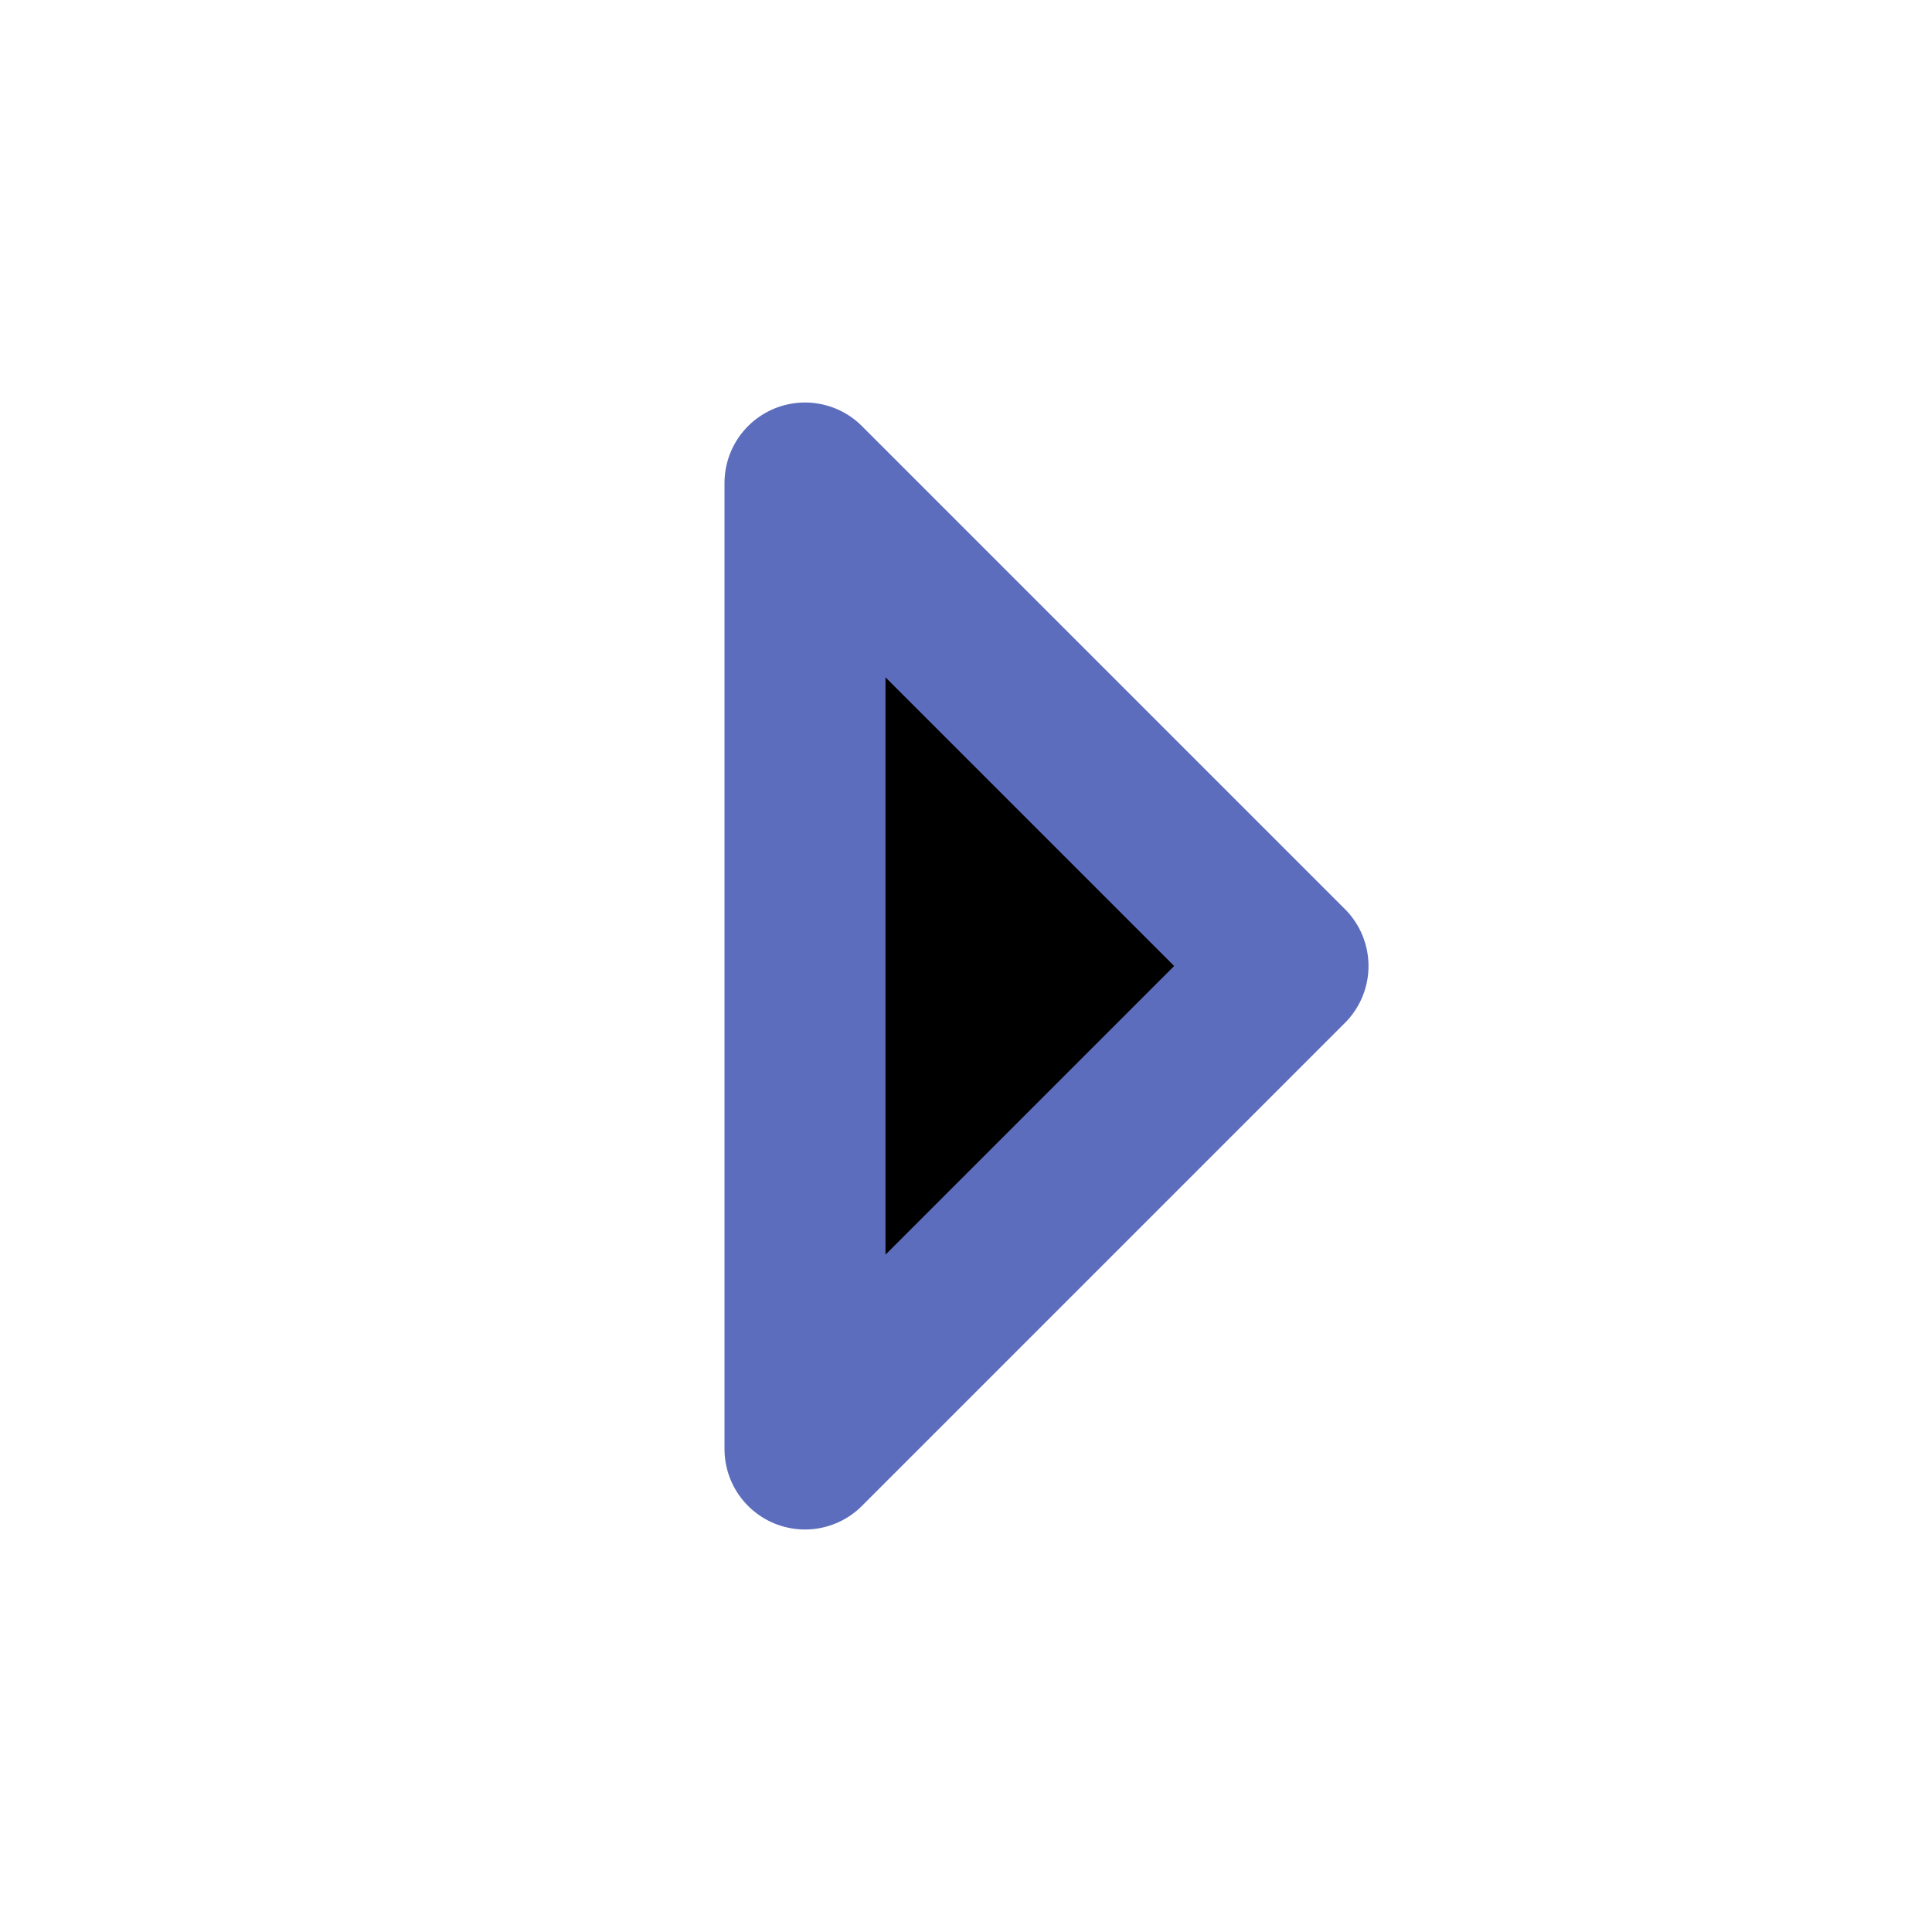
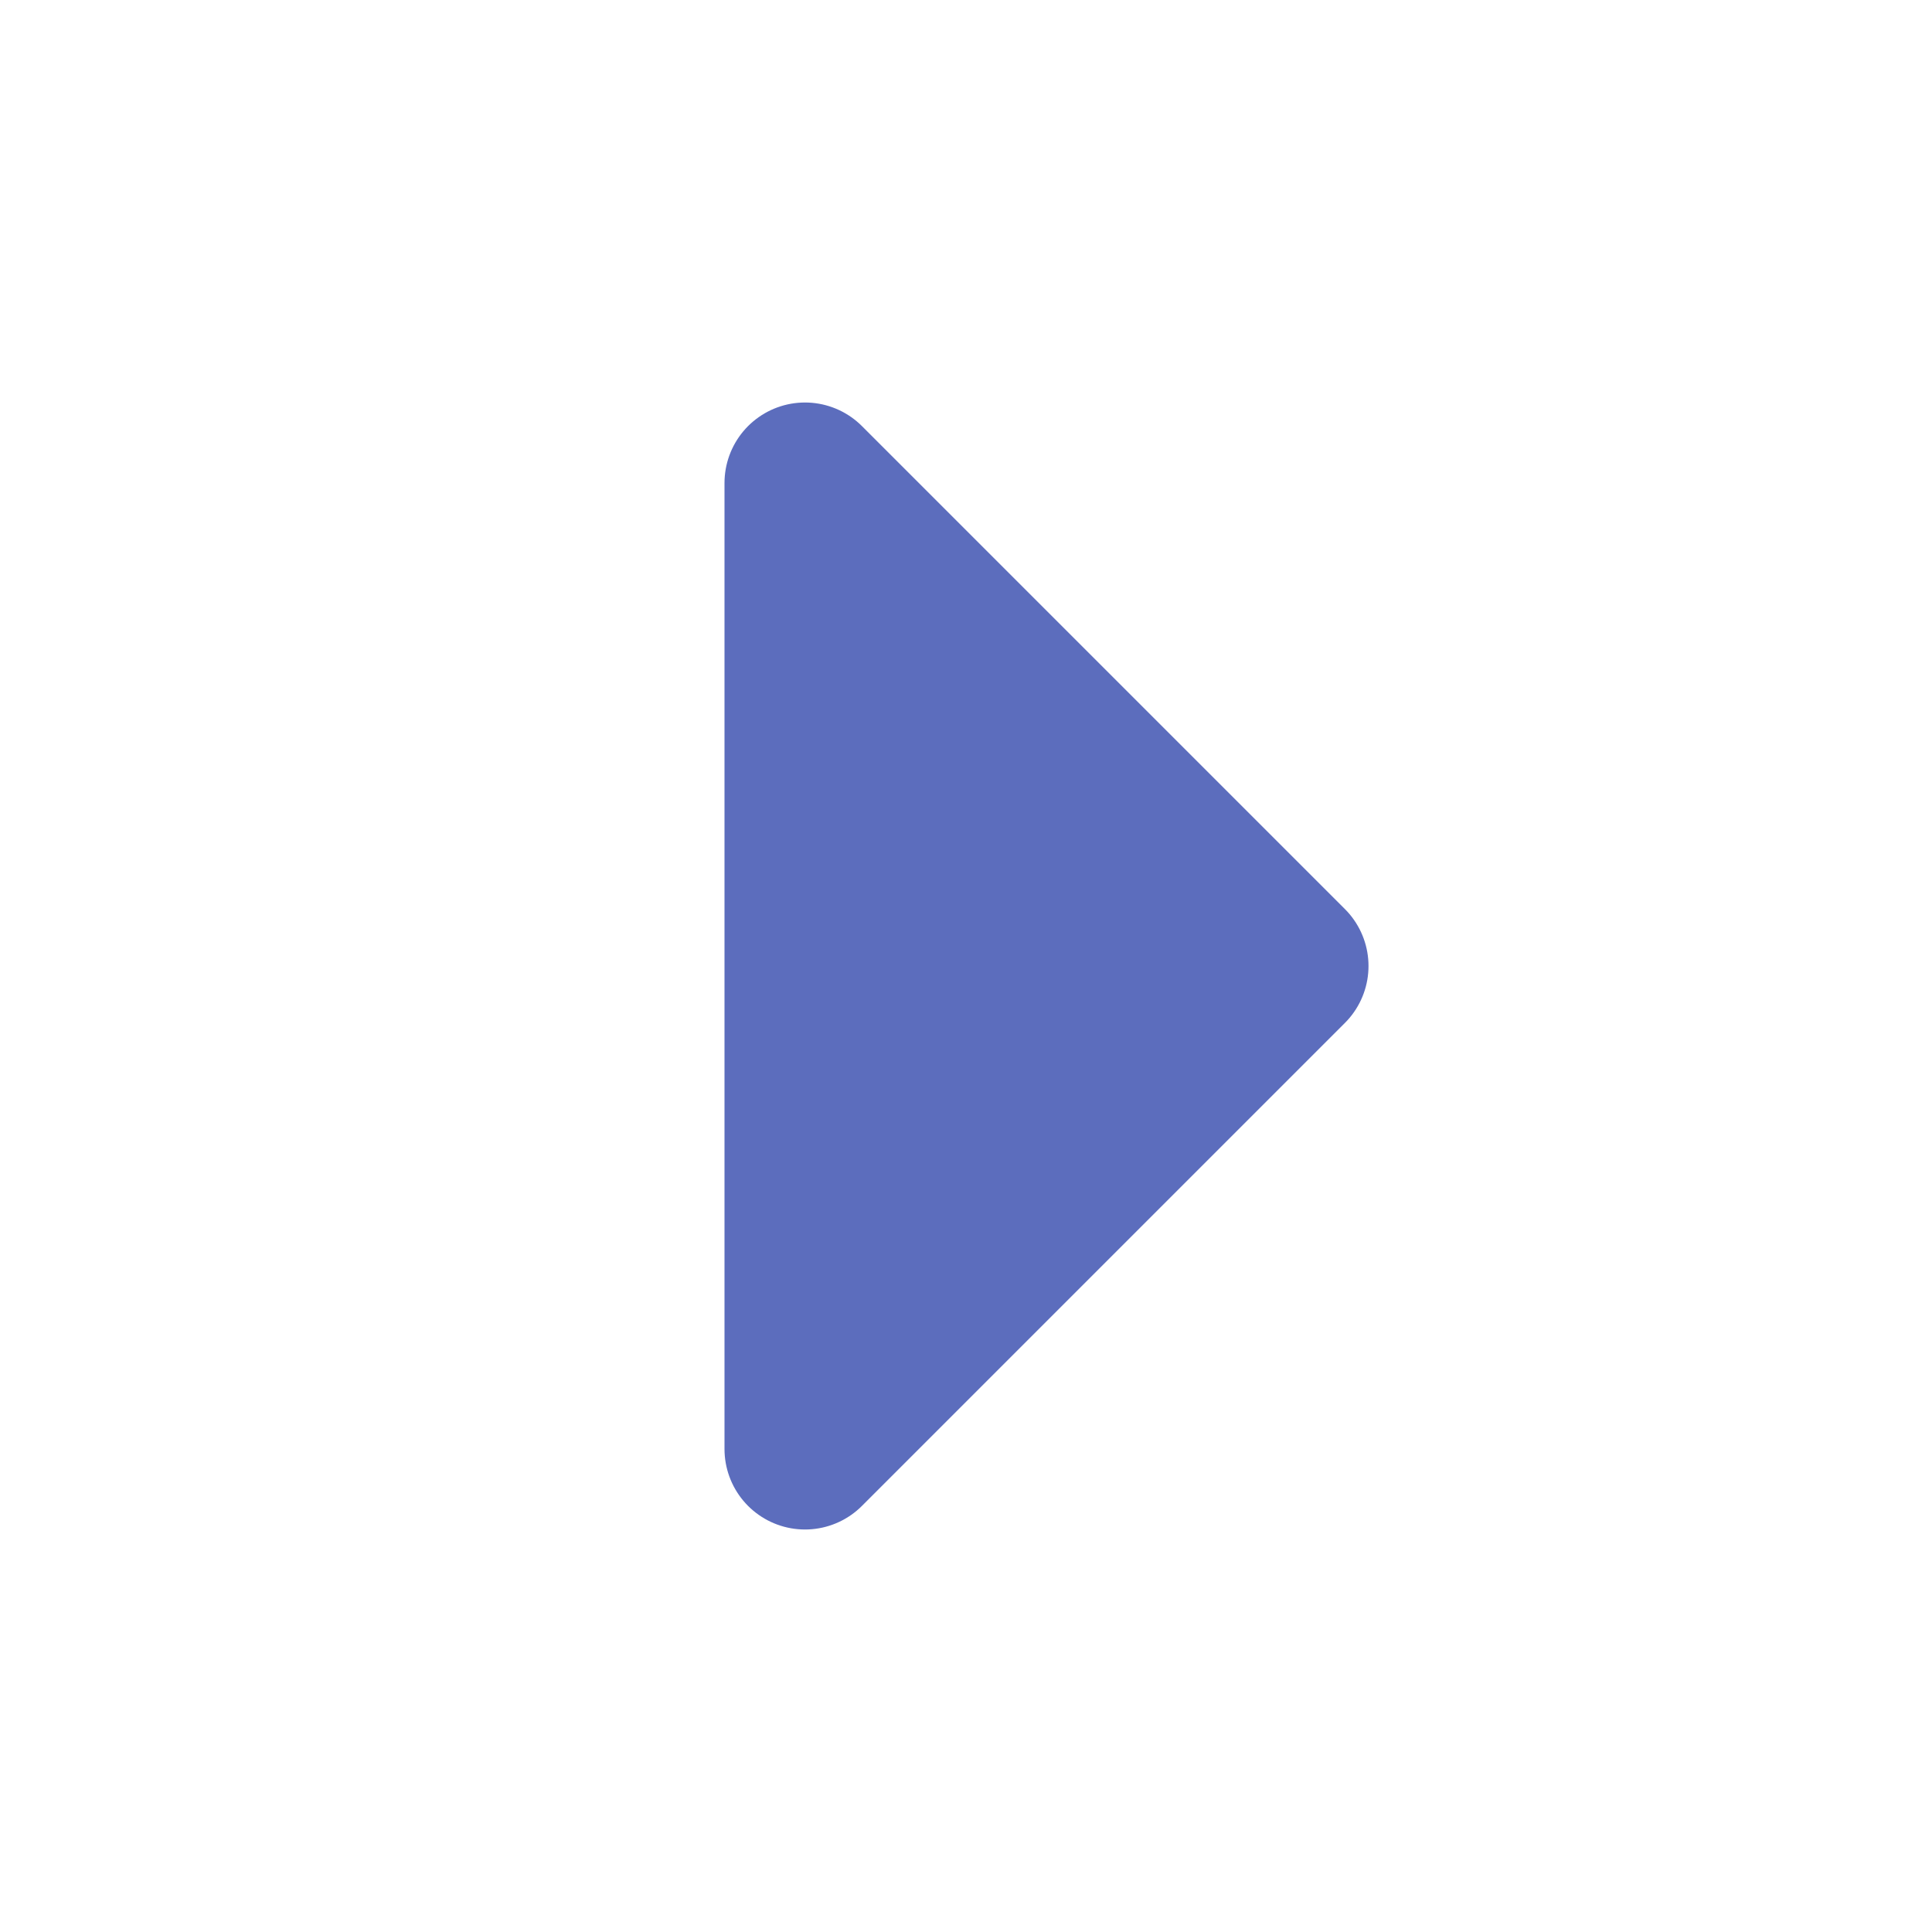
<svg xmlns="http://www.w3.org/2000/svg" width="24" height="24" viewBox="0 0 24 24" fill="#5c6dbd">
-   <path d="M10 18L16 12L10 6V18Z" stroke="#5c6dbd" fill="currentColor" stroke-width="2" stroke-linecap="round" stroke-linejoin="round" />
+   <path d="M10 18L16 12L10 6V18Z" fill="#5c6dbd" stroke="#5c6dbd" stroke-width="2" stroke-linecap="round" stroke-linejoin="round" />
</svg>
